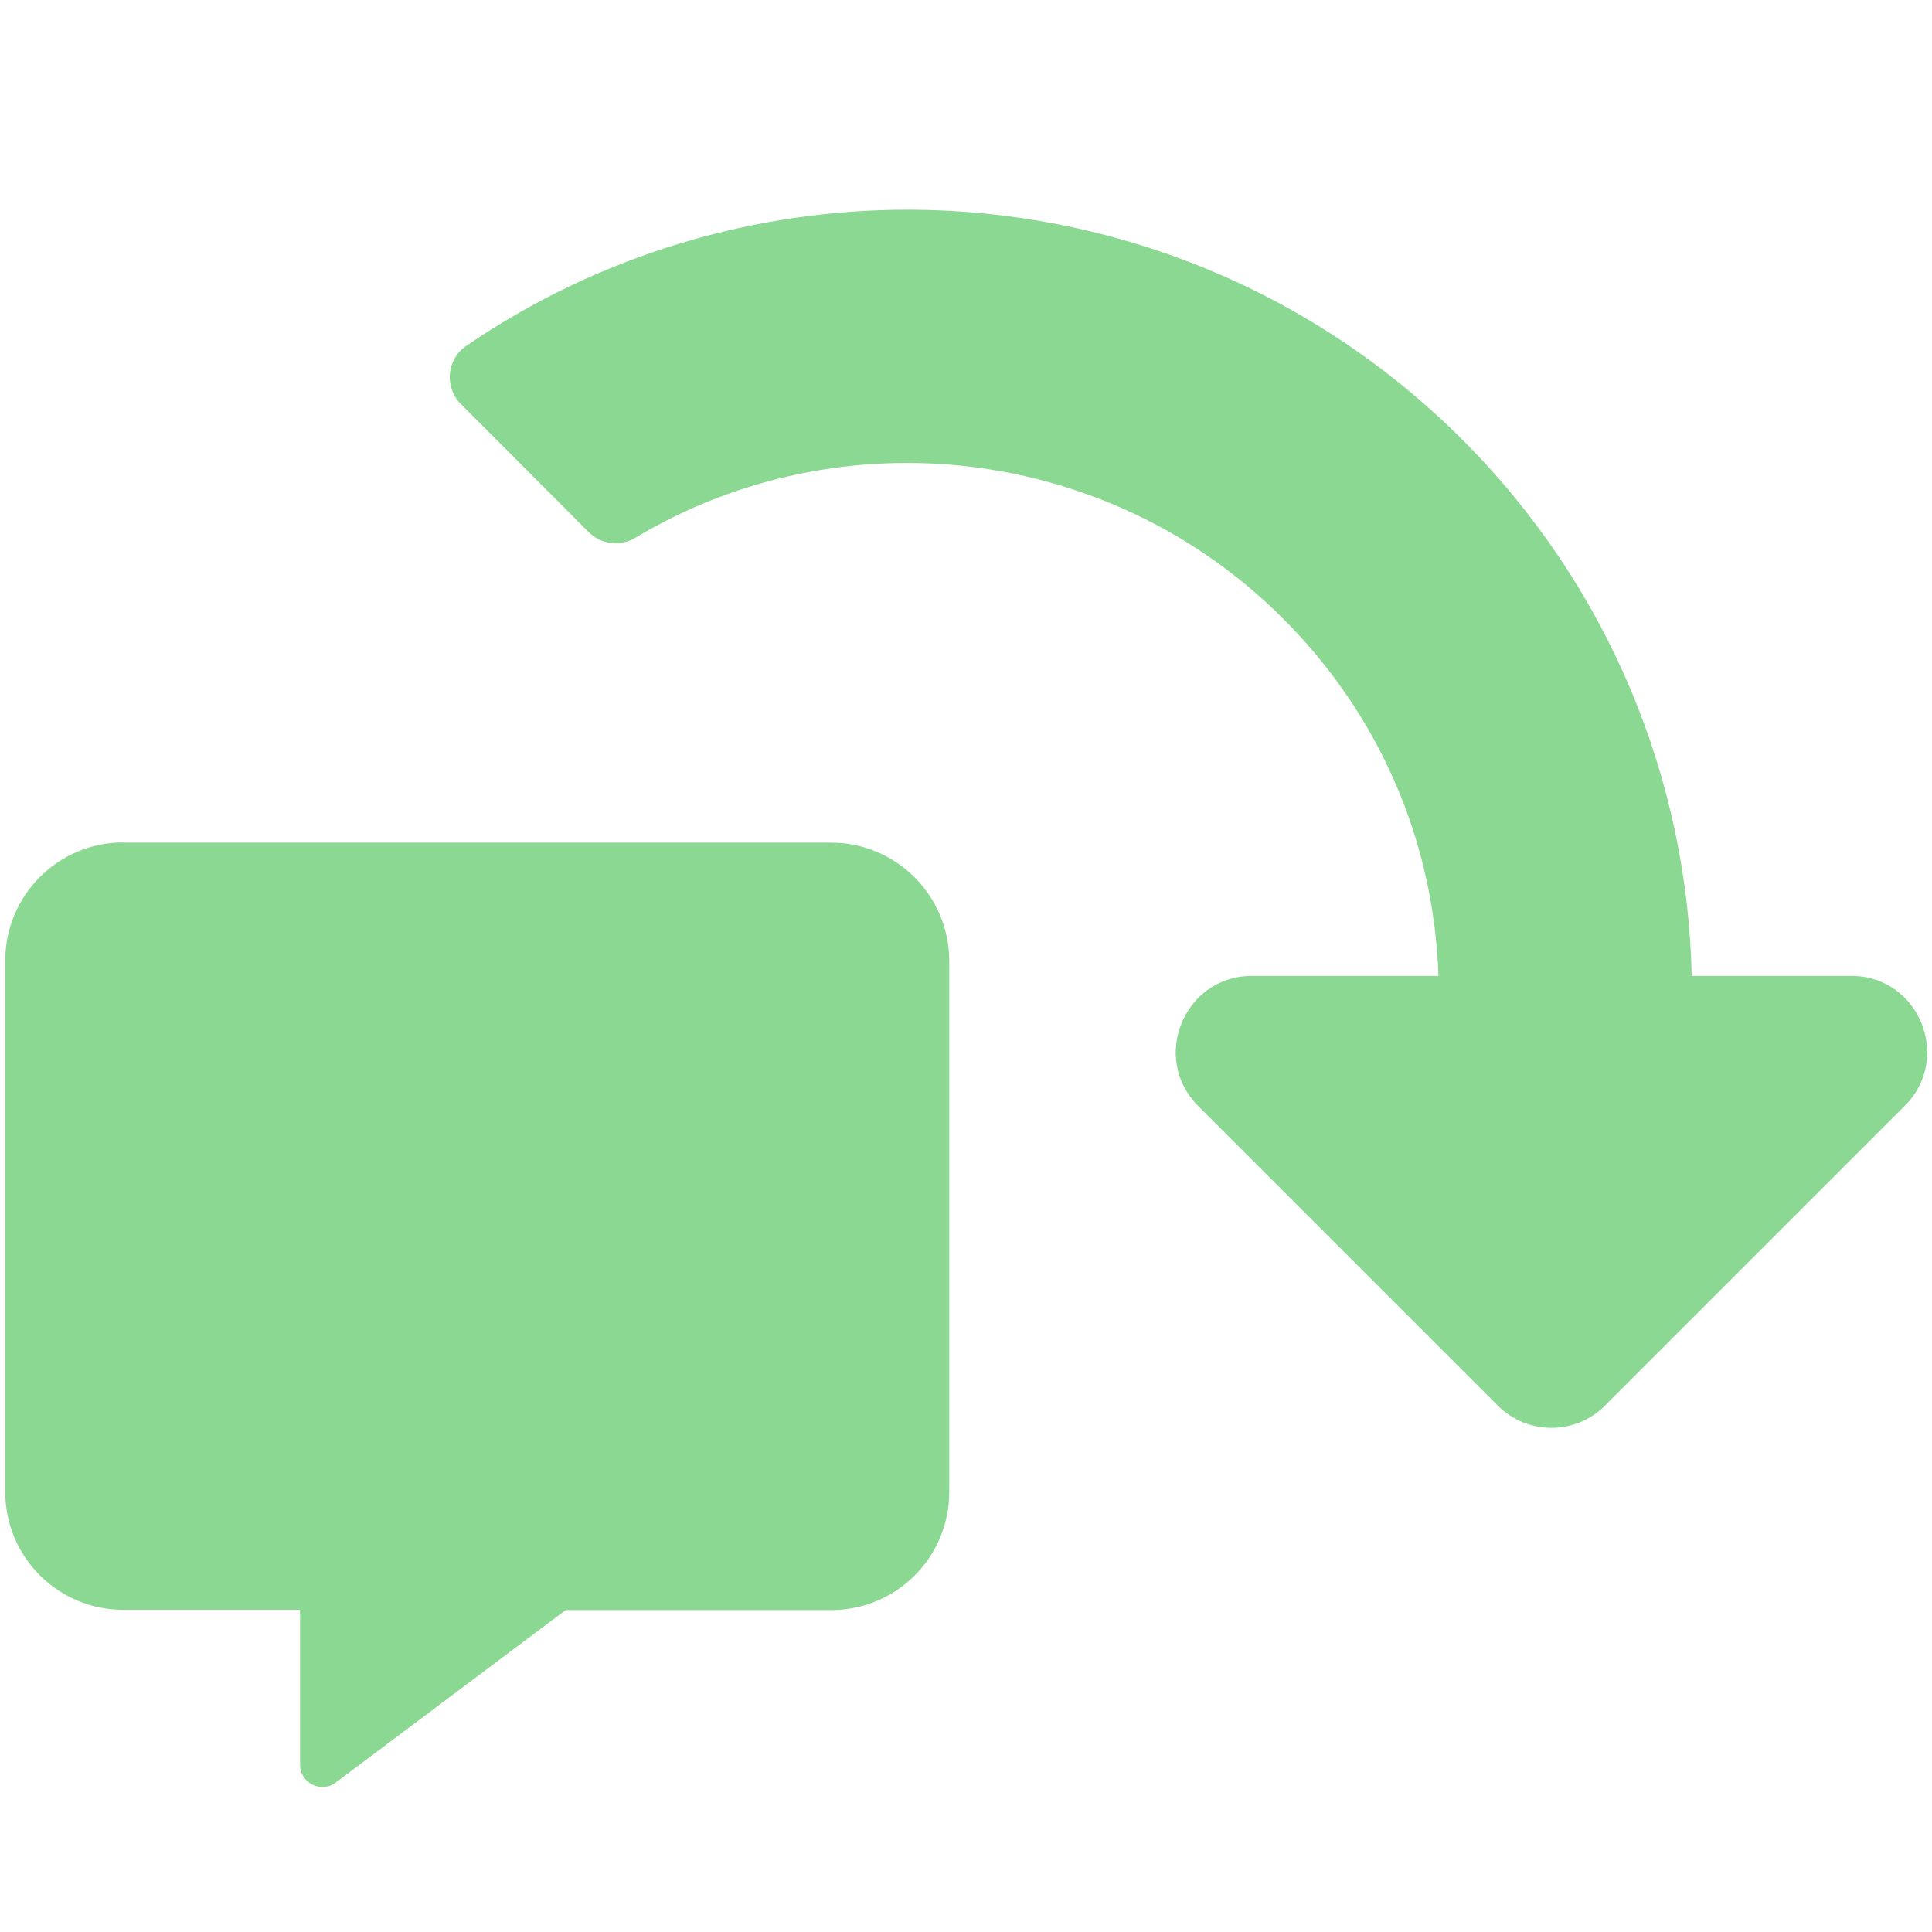
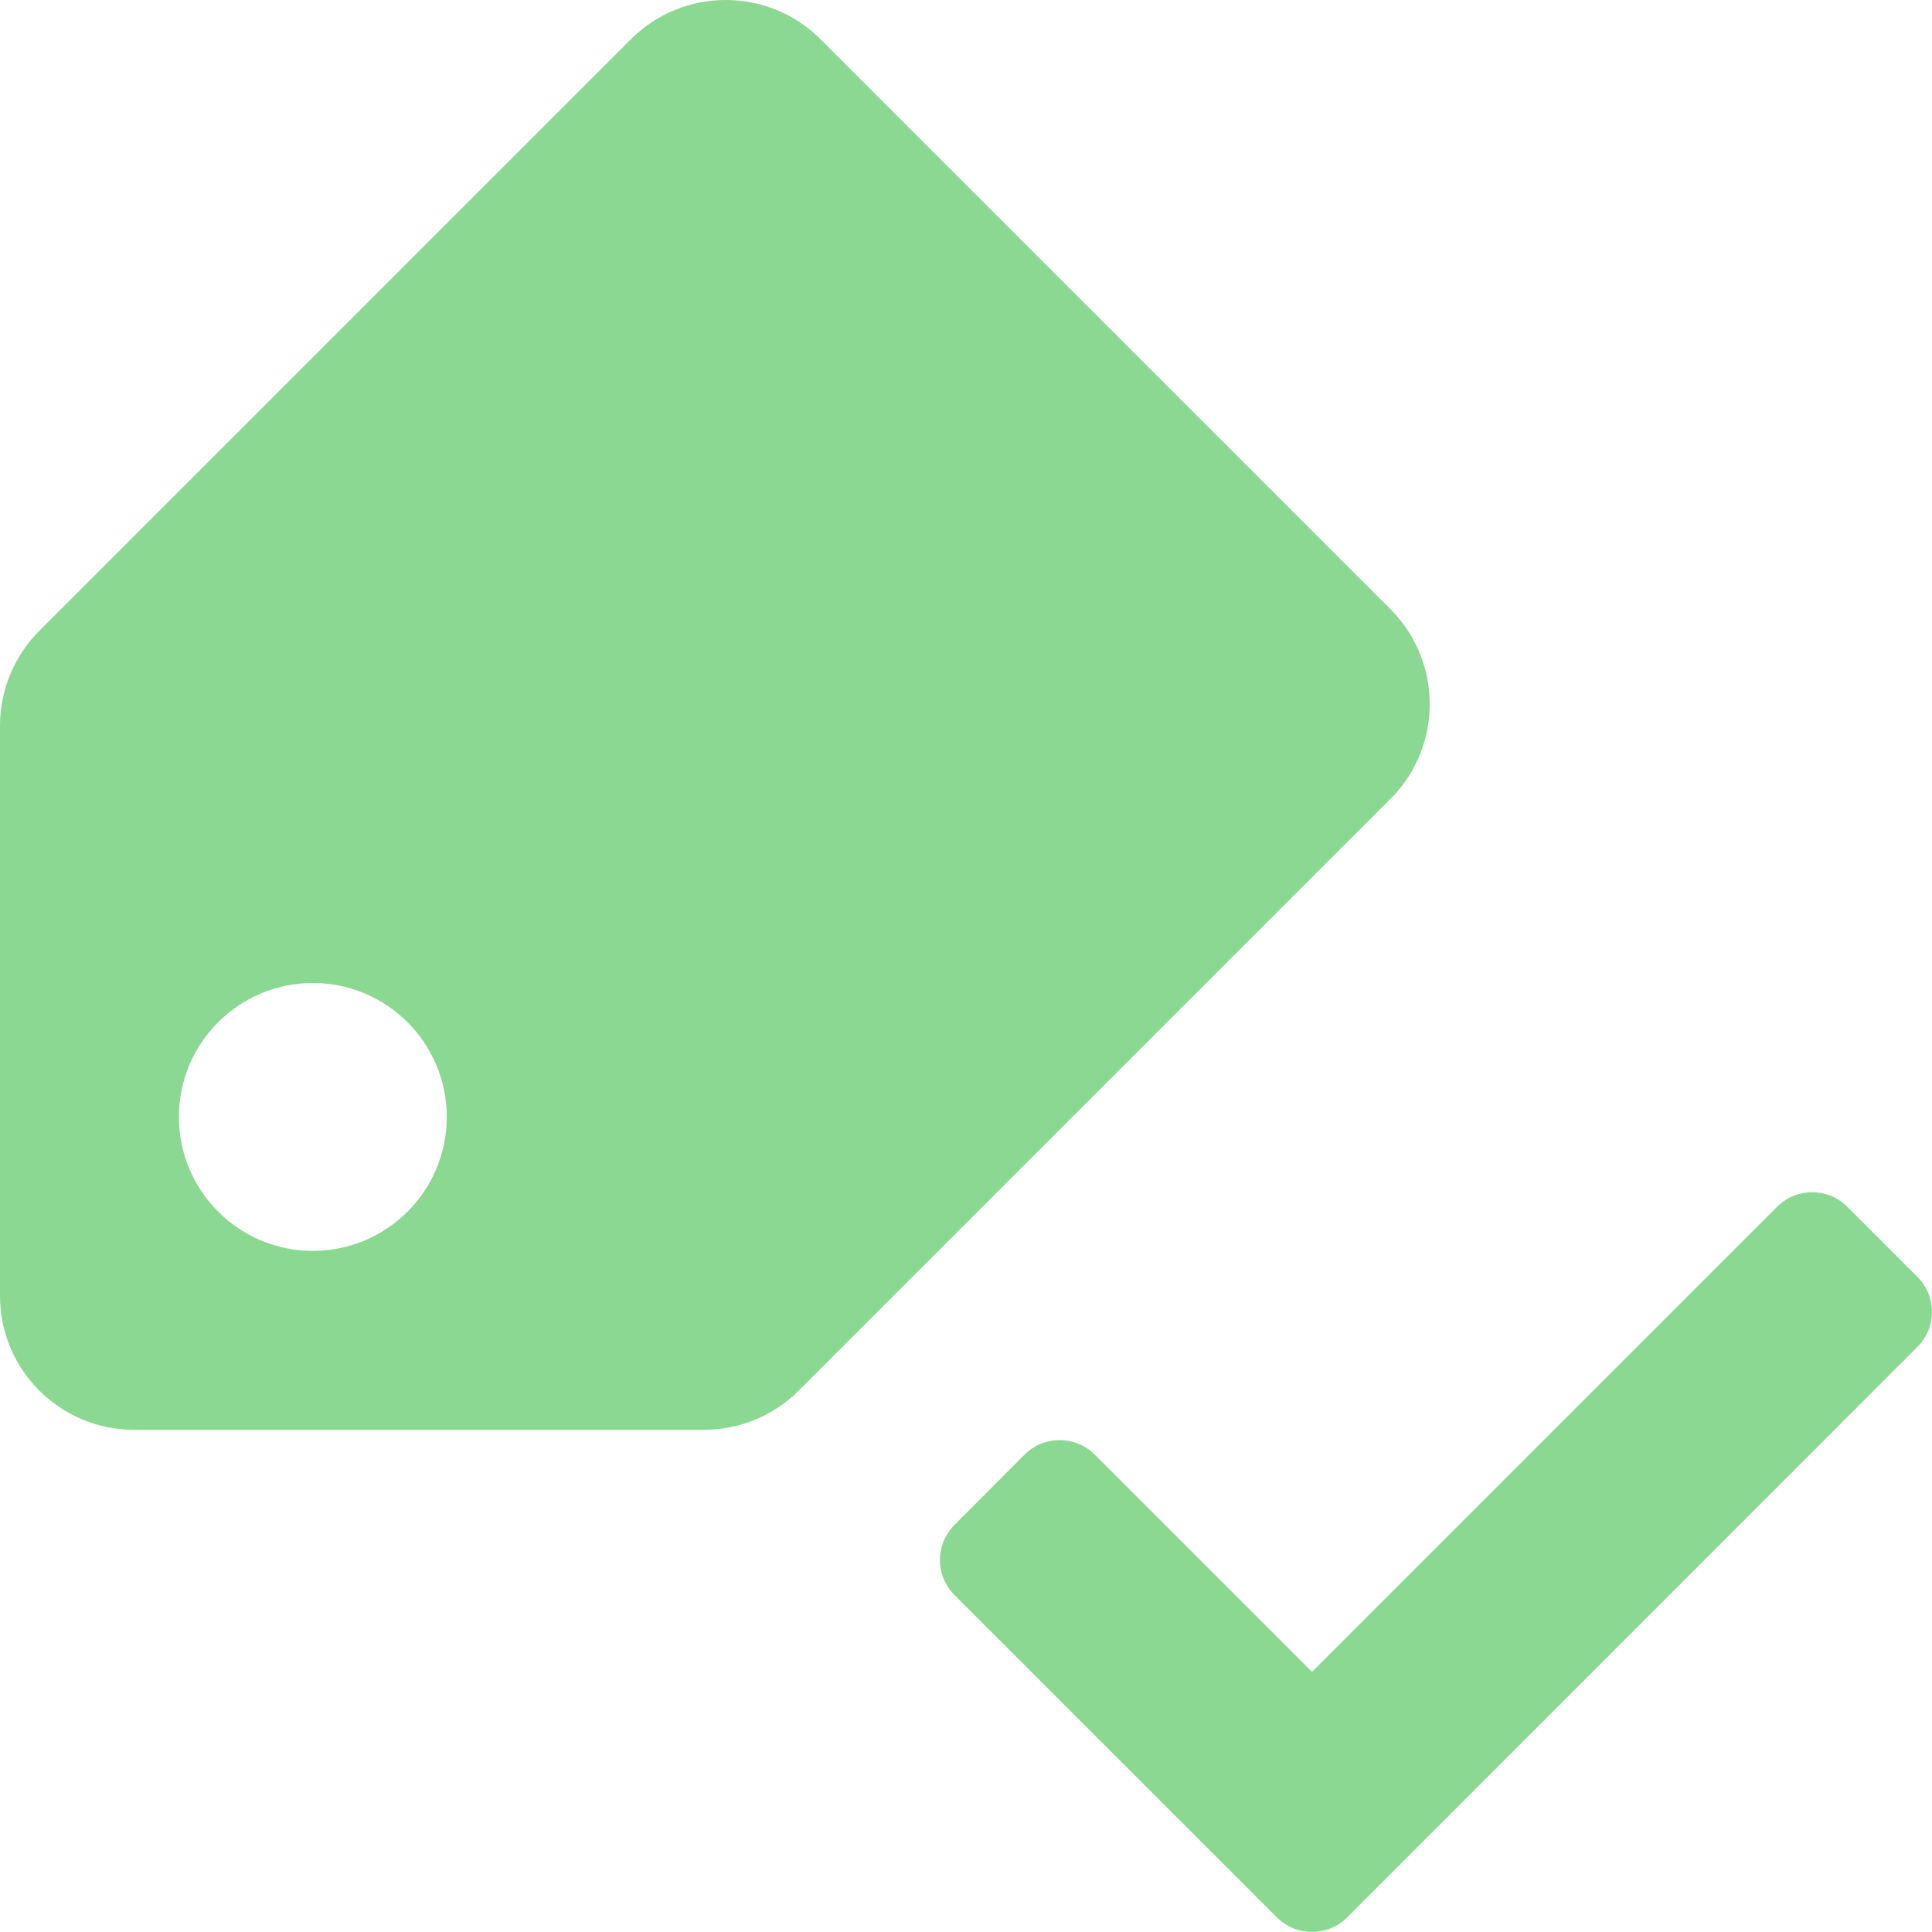
<svg xmlns="http://www.w3.org/2000/svg" width="32" height="32" viewBox="0 0 8.467 8.467" version="1.1" id="svg8">
  <defs id="defs2">
    <style id="style1399">.cls-1{fill:#e3e3e3;}</style>
-     <style id="style1399-1">.cls-1{fill:#e3e3e3;}</style>
+     <style id="style1399-4">.cls-1{fill:#e3e3e3;}</style>
+     <style id="style1399-8">.cls-1{fill:#e3e3e3;}</style>
+     <style id="style1399-4-5">.cls-1{fill:#e3e3e3;}</style>
+     <style id="style1399-0">.cls-1{fill:#e3e3e3;}</style>
+     <style id="style854">.cls-1{fill:#e3e3e3;}</style>
+     <style id="style1399-84">.cls-1{fill:#e3e3e3;}</style>
+     <style id="style1399-4-8">.cls-1{fill:#e3e3e3;}</style>
+     <style id="style1399-8-10">.cls-1{fill:#e3e3e3;}</style>
+     <style id="style1399-4-5-3">.cls-1{fill:#e3e3e3;}</style>
+     <style id="style1399-0-0">.cls-1{fill:#e3e3e3;}</style>
    <style id="style1399-5">.cls-1{fill:#e3e3e3;}</style>
-     <style id="style1399-8">.cls-1{fill:#e3e3e3;}</style>
-     <style id="style1399-7">.cls-1{fill:#e3e3e3;}</style>
-     <style id="style1399-1-5">.cls-1{fill:#e3e3e3;}</style>
-     <style id="style1399-5-6">.cls-1{fill:#e3e3e3;}</style>
-     <style id="style1399-8-9">.cls-1{fill:#e3e3e3;}</style>
-     <style id="style1399-2">.cls-1{fill:#e3e3e3;}</style>
-     <style id="style1399-1-1">.cls-1{fill:#e3e3e3;}</style>
-     <style id="style1399-5-5">.cls-1{fill:#e3e3e3;}</style>
-     <style id="style1399-8-99">.cls-1{fill:#e3e3e3;}</style>
-     <style id="style2">.a{filter:url(#a);}.b{fill:#710132;}.c{fill:#e3e3e3;}</style>
-     <filter name="AI_FlouGaussien_4" id="a">
-       <feGaussianBlur id="feGaussianBlur4" stdDeviation="4" />
-     </filter>
-     <style id="style1399-3">.cls-1{fill:#e3e3e3;}</style>
-     <style id="style1399-4">.cls-1{fill:#e3e3e3;}</style>
-     <style id="style1399-8-7">.cls-1{fill:#e3e3e3;}</style>
-     <style id="style1399-4-5">.cls-1{fill:#e3e3e3;}</style>
-     <style id="style1399-9">.cls-1{fill:#e3e3e3;}</style>
    <style id="style1399-4-6">.cls-1{fill:#e3e3e3;}</style>
-     <style id="style1399-8-4">.cls-1{fill:#e3e3e3;}</style>
-     <style id="style1399-4-5-3">.cls-1{fill:#e3e3e3;}</style>
-     <style id="style1399-88">.cls-1{fill:#e3e3e3;}</style>
-     <style id="style1399-19">.cls-1{fill:#e3e3e3;}</style>
+     <style id="style1399-8-1">.cls-1{fill:#e3e3e3;}</style>
+     <style id="style1399-4-5-1">.cls-1{fill:#e3e3e3;}</style>
+     <style id="style1399-0-5">.cls-1{fill:#e3e3e3;}</style>
  </defs>
-   <path style="display:inline;fill:#8ad891;fill-opacity:1;stroke-width:0.029" d="M 3.99,0.919 C 4.865,0.923 5.74,1.259 6.408,1.926 7.059,2.578 7.395,3.424 7.414,4.277 h 0.7 c 0.296,0 0.443,0.36 0.234,0.569 L 7.034,6.16 c -0.13,0.13 -0.34,0.13 -0.47,0 L 5.251,4.847 C 5.041,4.637 5.19,4.277 5.486,4.277 H 6.304 C 6.284,3.684 6.044,3.131 5.622,2.71 4.863,1.951 3.687,1.816 2.784,2.357 2.719,2.396 2.635,2.387 2.58,2.332 L 2.02,1.771 C 1.946,1.697 1.957,1.575 2.043,1.516 2.628,1.116 3.309,0.917 3.99,0.919 Z M 0.54,3.693 H 3.643 c 0.285,0 0.517,0.233 0.517,0.518 v 2.328 c 0,0.285 -0.231,0.517 -0.517,0.517 H 2.479 L 1.47,7.813 C 1.406,7.86 1.315,7.813 1.315,7.734 V 7.055 H 0.54 c -0.285,0 -0.517,-0.231 -0.517,-0.517 V 4.21 c 0,-0.285 0.231,-0.518 0.517,-0.518 z" id="path849" />
+   <path style="fill:#8ad891;fill-opacity:1;stroke-width:0.013" d="m 7.942,5.225 c -0.056,0 -0.111,0.021 -0.154,0.064 L 5.75,7.327 4.798,6.375 c -0.085,-0.085 -0.223,-0.085 -0.308,0 l -0.307,0.308 c -0.085,0.085 -0.085,0.222 0,0.307 l 1.413,1.413 c 0.085,0.085 0.223,0.085 0.308,0 L 8.403,5.903 c 0.085,-0.085 0.085,-0.222 0,-0.307 L 8.096,5.289 C 8.053,5.246 7.998,5.225 7.942,5.225 Z" id="path1415" />
+   <path id="path849" style="fill:#8ad891;fill-opacity:1;stroke-width:0.012" d="m 6.094,3.501 c 0.229,-0.229 0.229,-0.601 0,-0.831 L 3.596,0.172 C 3.481,0.057 3.331,0 3.18,0 3.03,0 2.88,0.057 2.765,0.172 1.901,1.036 1.036,1.901 0.172,2.765 0.062,2.875 2.3535914e-5,3.025 0,3.18 V 5.679 C 0,6.003 0.263,6.266 0.587,6.266 H 3.086 c 0.156,-2.37e-5 0.305,-0.062 0.415,-0.172 M 1.371,4.308 c 0.324,0 0.587,0.263 0.587,0.587 0,0.324 -0.263,0.587 -0.587,0.587 -0.324,0 -0.587,-0.263 -0.587,-0.587 0,-0.324 0.263,-0.587 0.587,-0.587 z" />
</svg>
